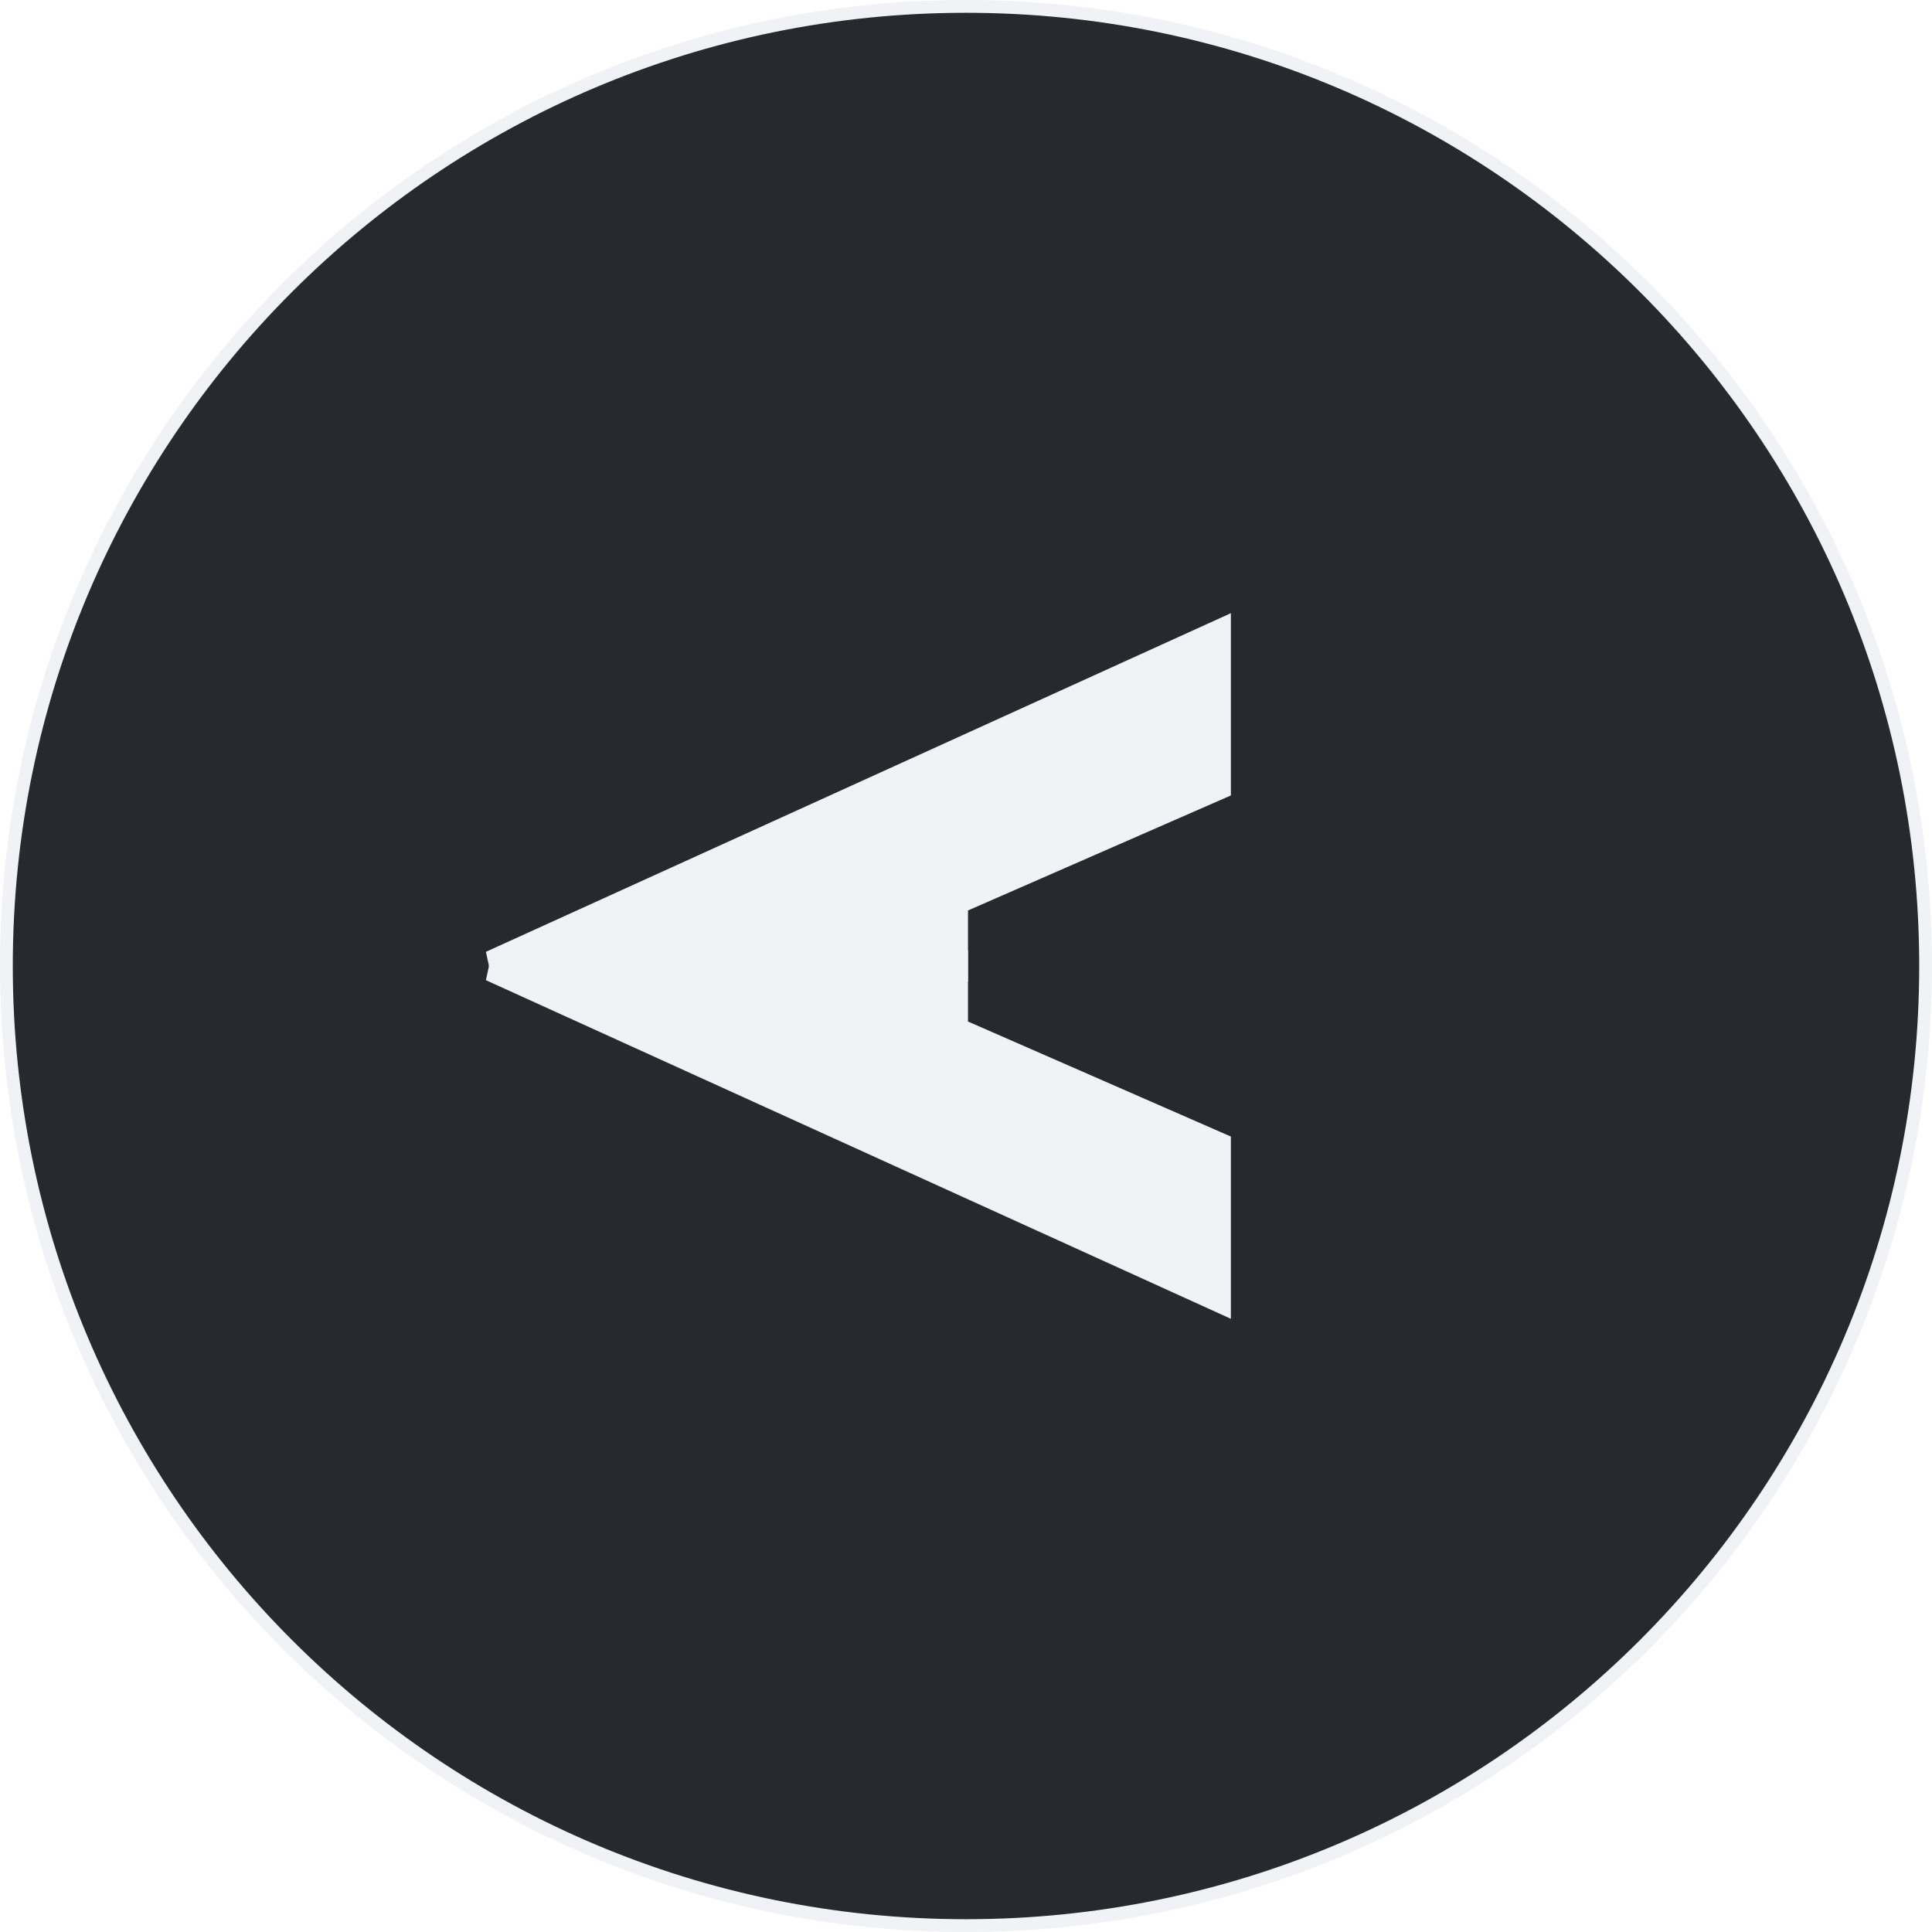
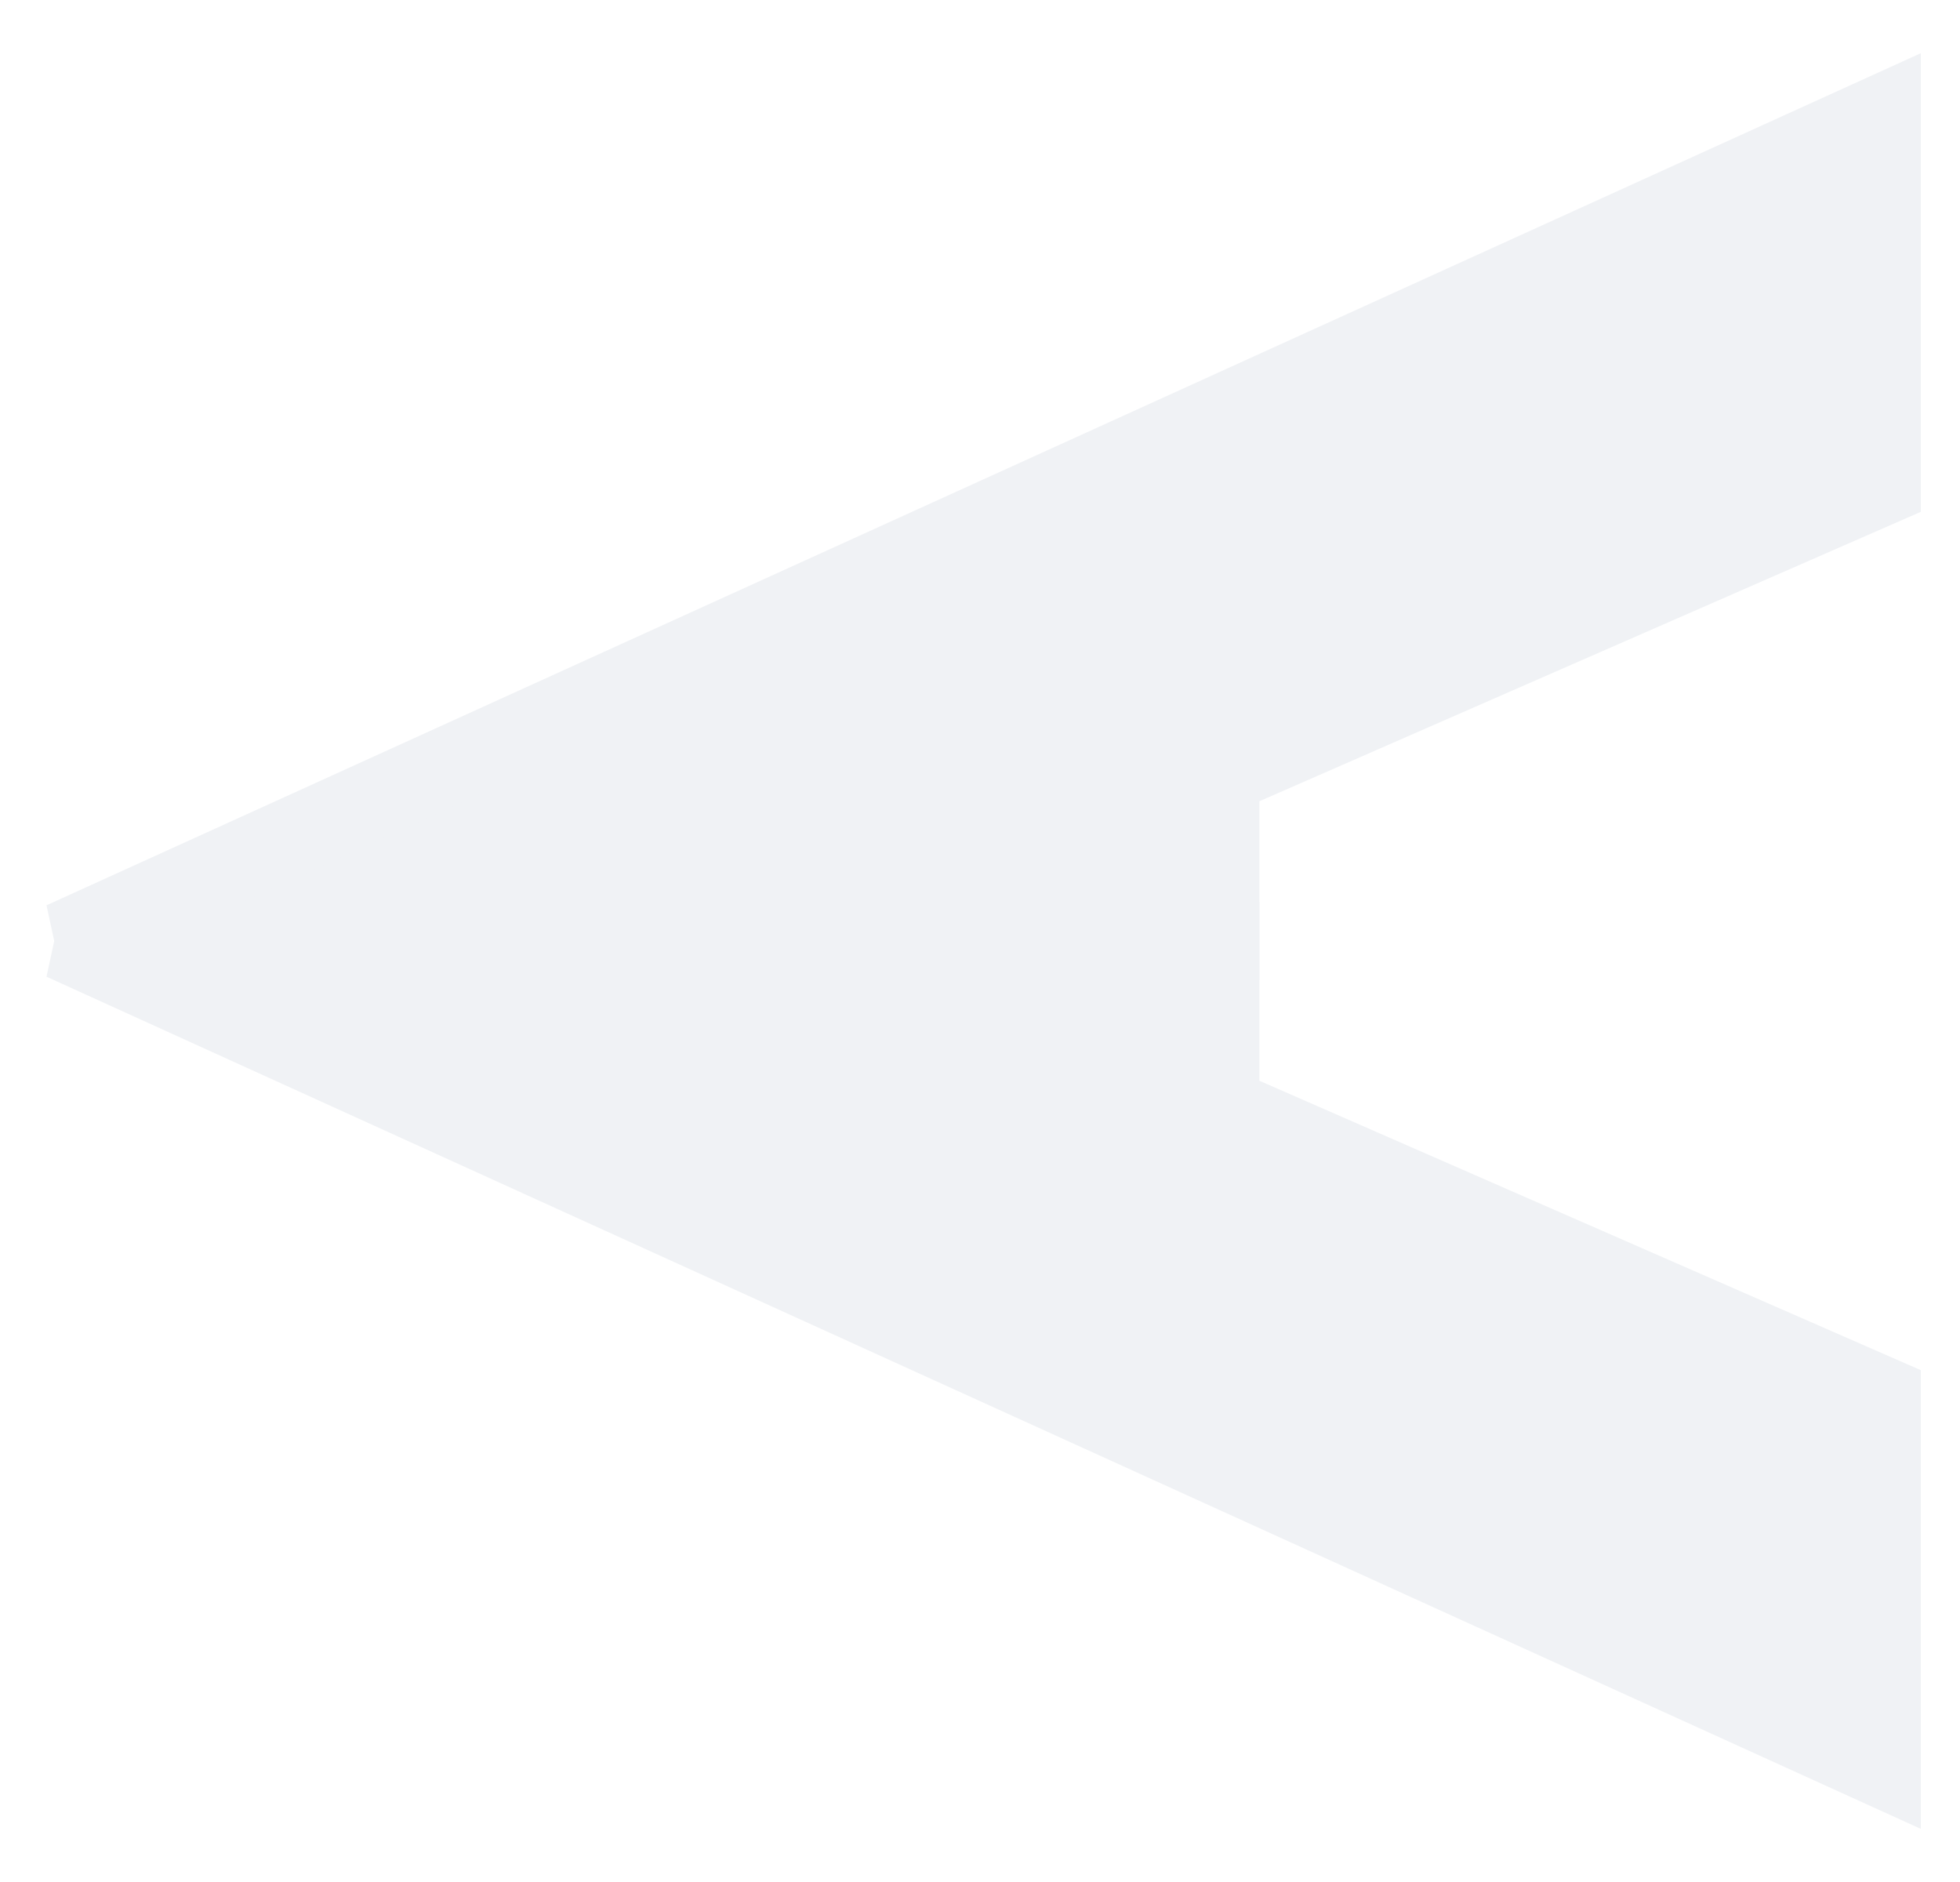
- <svg xmlns="http://www.w3.org/2000/svg" width="62" height="62" viewBox="0 0 62 62" fill="none">
-   <circle cx="31" cy="31" r="30.795" transform="rotate(180 31 31)" fill="#27292F" stroke="#F0F2F5" stroke-width="0.411" />
-   <path d="M39 41.545L15.8 31L30.564 31L30.564 33.109L39 36.8L39 41.545Z" fill="#F0F2F5" stroke="#F0F2F5" />
-   <path d="M39 20.454L15.8 31L30.564 31L30.564 28.891L39 25.2L39 20.454Z" fill="#F0F2F5" stroke="#F0F2F5" />
+ <svg xmlns="http://www.w3.org/2000/svg" width="25" height="24" viewBox="0 0 25 24" fill="none">
+   <path d="M24 22.546L0.8 12L15.563 12L15.563 14.109L24 17.8L24 22.546Z" fill="#F0F2F5" stroke="#F0F2F5" />
+   <path d="M24 1.455L0.8 12L15.563 12L15.563 9.891L24 6.2L24 1.455Z" fill="#F0F2F5" stroke="#F0F2F5" />
</svg>
